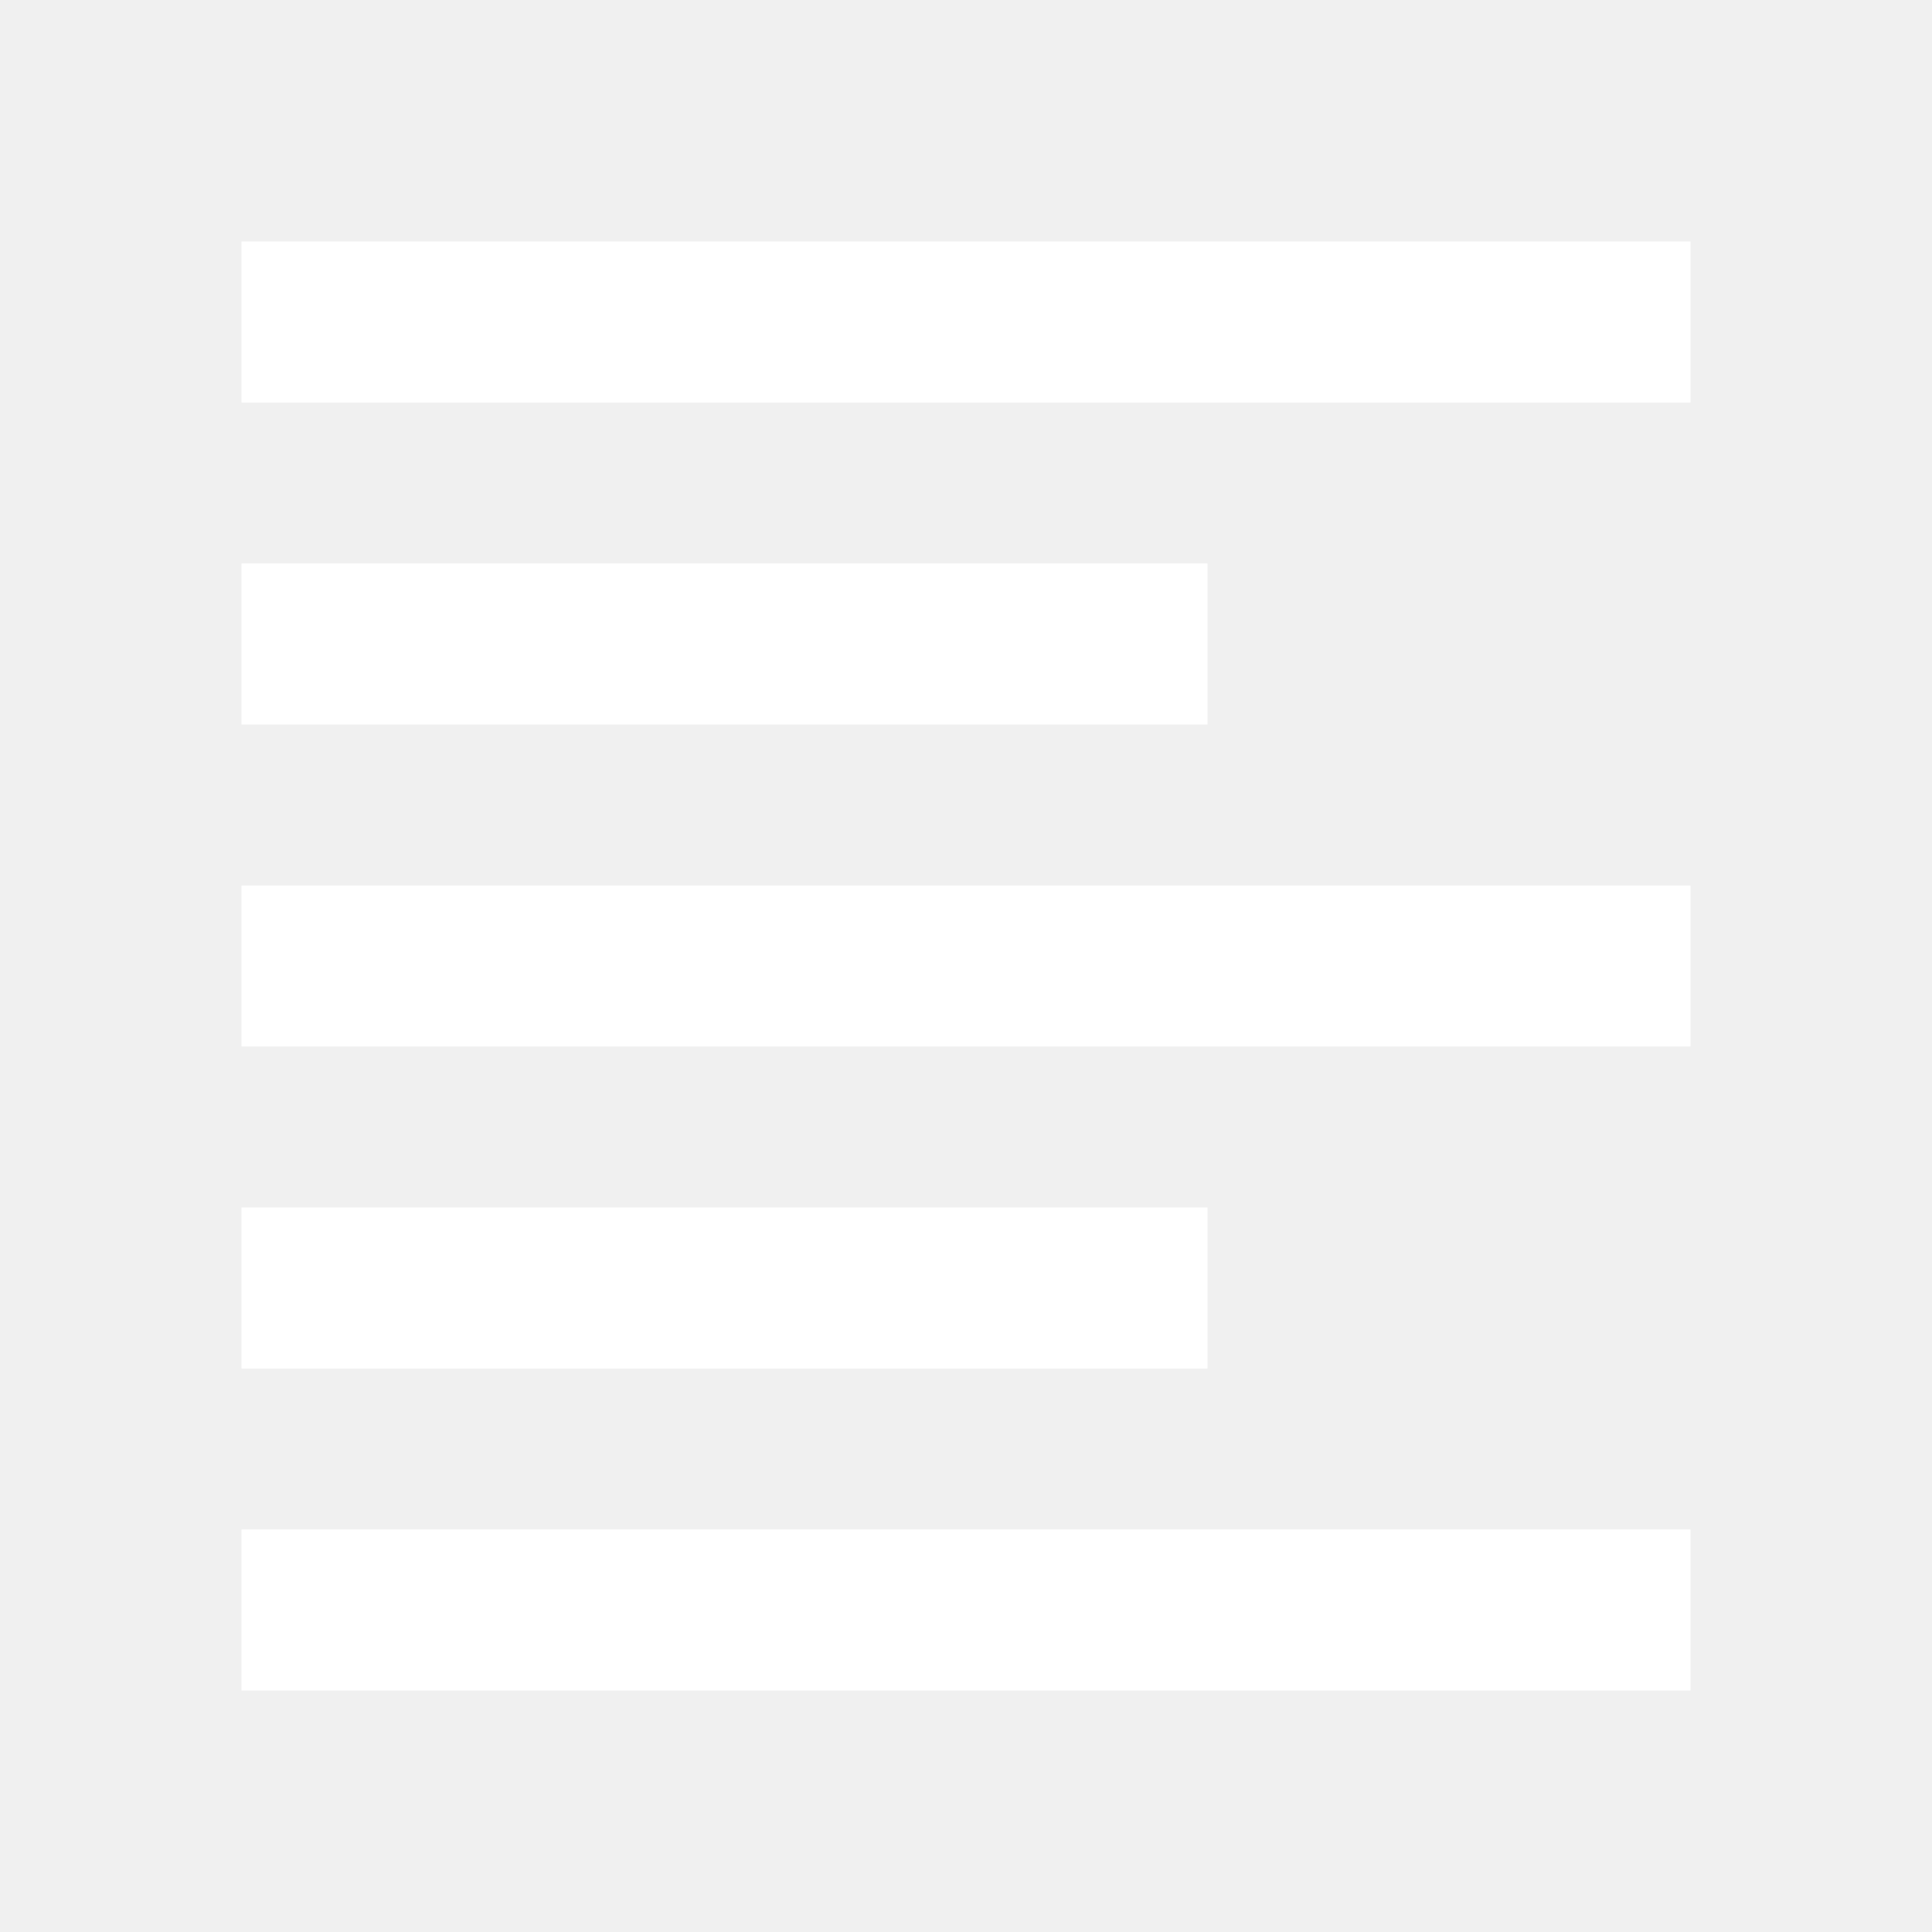
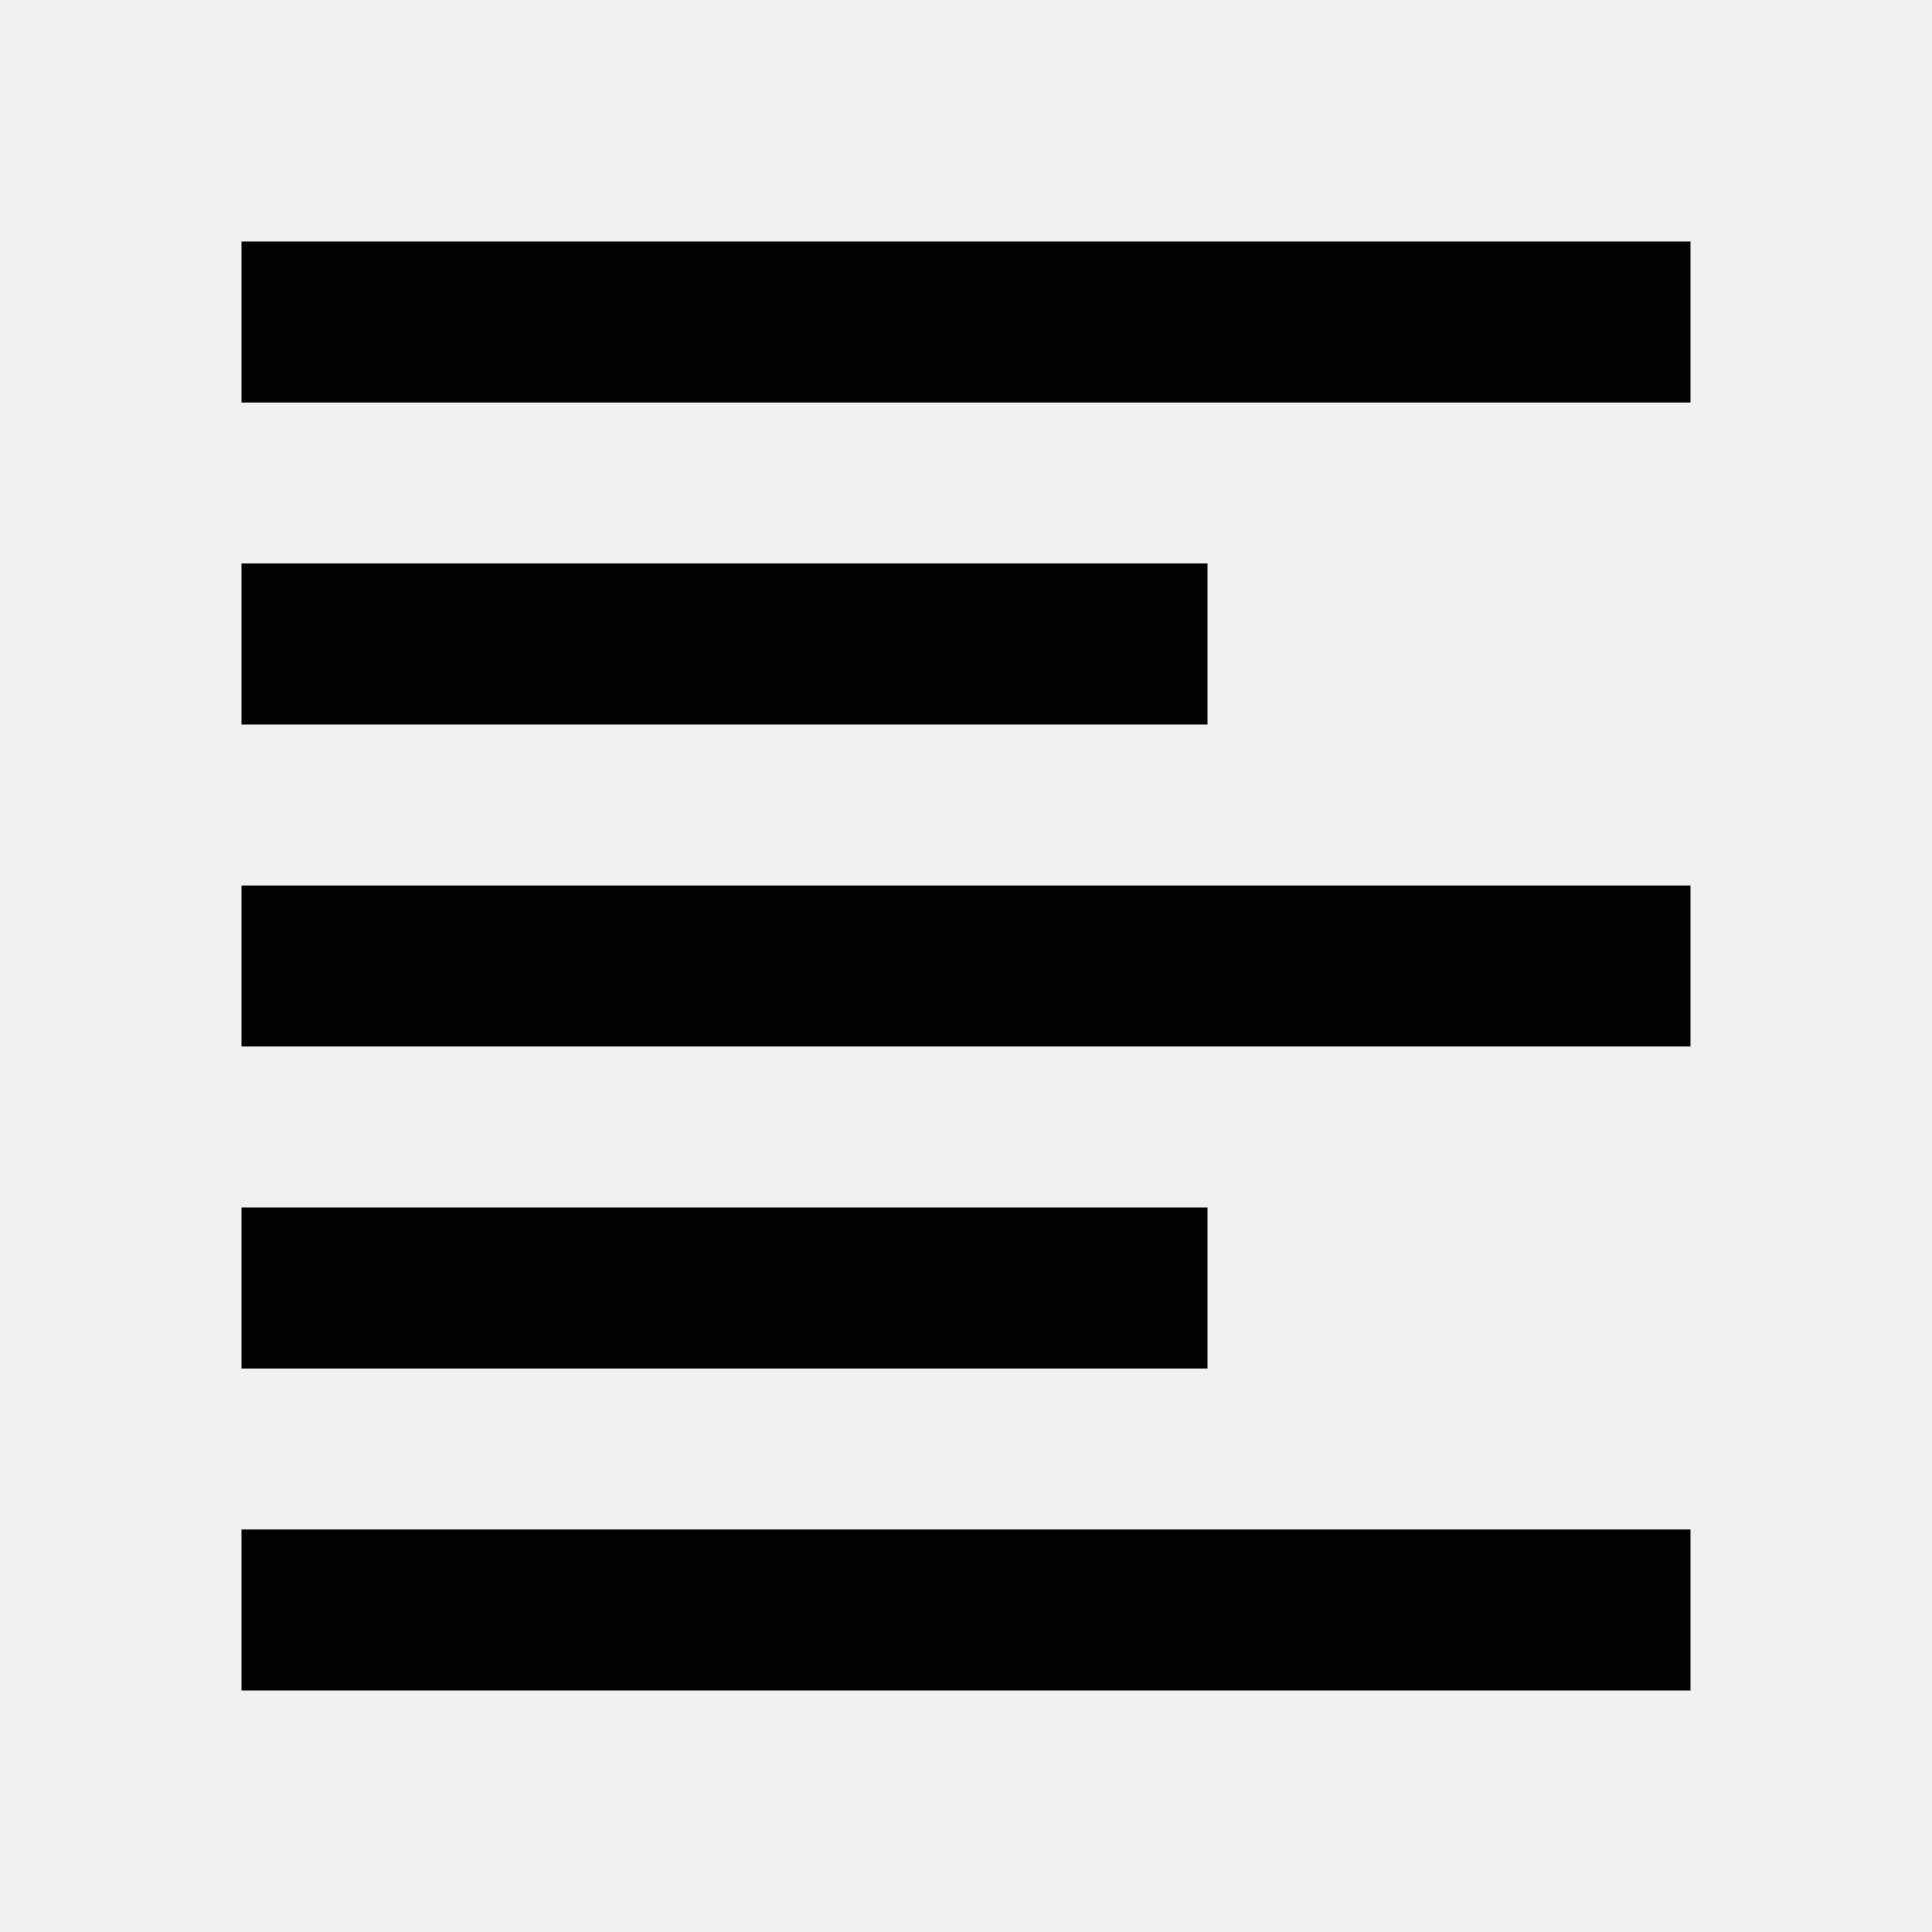
- <svg xmlns="http://www.w3.org/2000/svg" height="24px" viewBox="0 -960 960 960" width="24px" fill="#FFFFFF">
-   <path d="M120-120v-80h720v80H120Zm0-160v-80h480v80H120Zm0-160v-80h720v80H120Zm0-160v-80h480v80H120Zm0-160v-80h720v80H120Z" />
+ <svg xmlns="http://www.w3.org/2000/svg" width="24" height="24" viewBox="0 0 24 24" fill="none">
+   <path d="M3 21V19H21V21H3ZM3 17V15H15V17H3ZM3 13V11H21V13H3ZM3 9V7H15V9H3ZM3 5V3H21V5H3Z" fill="black" />
</svg>
